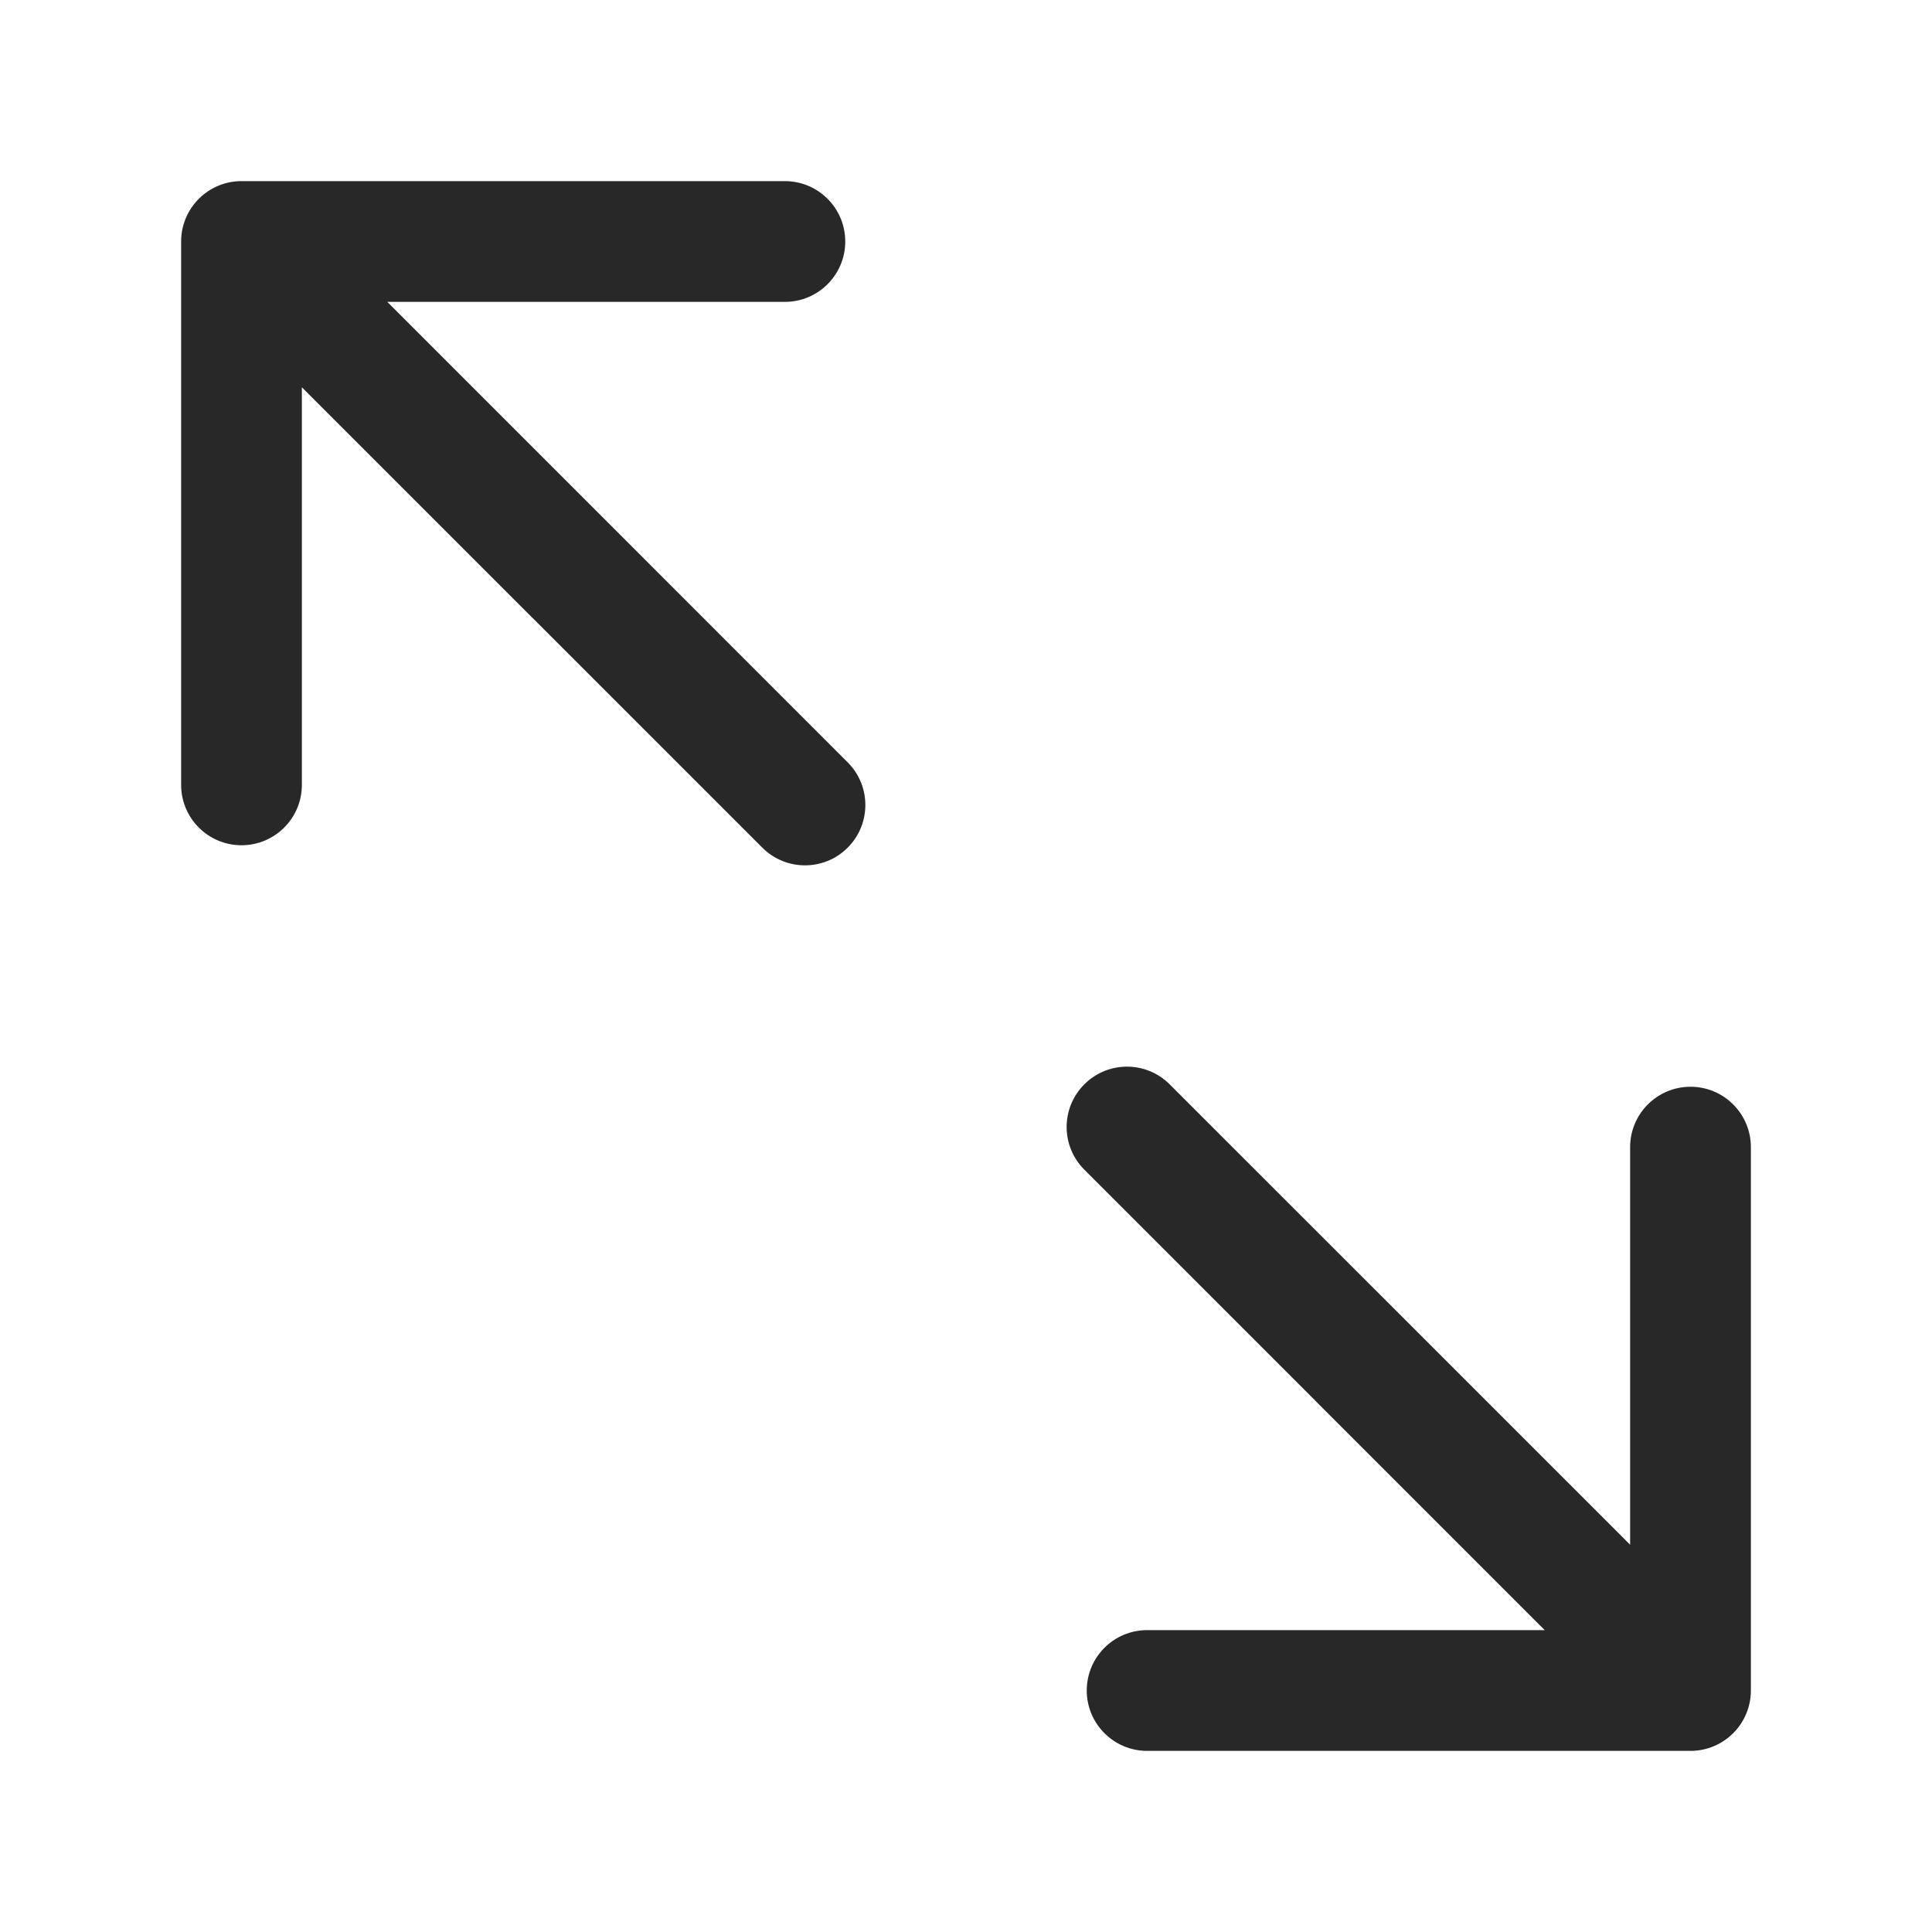
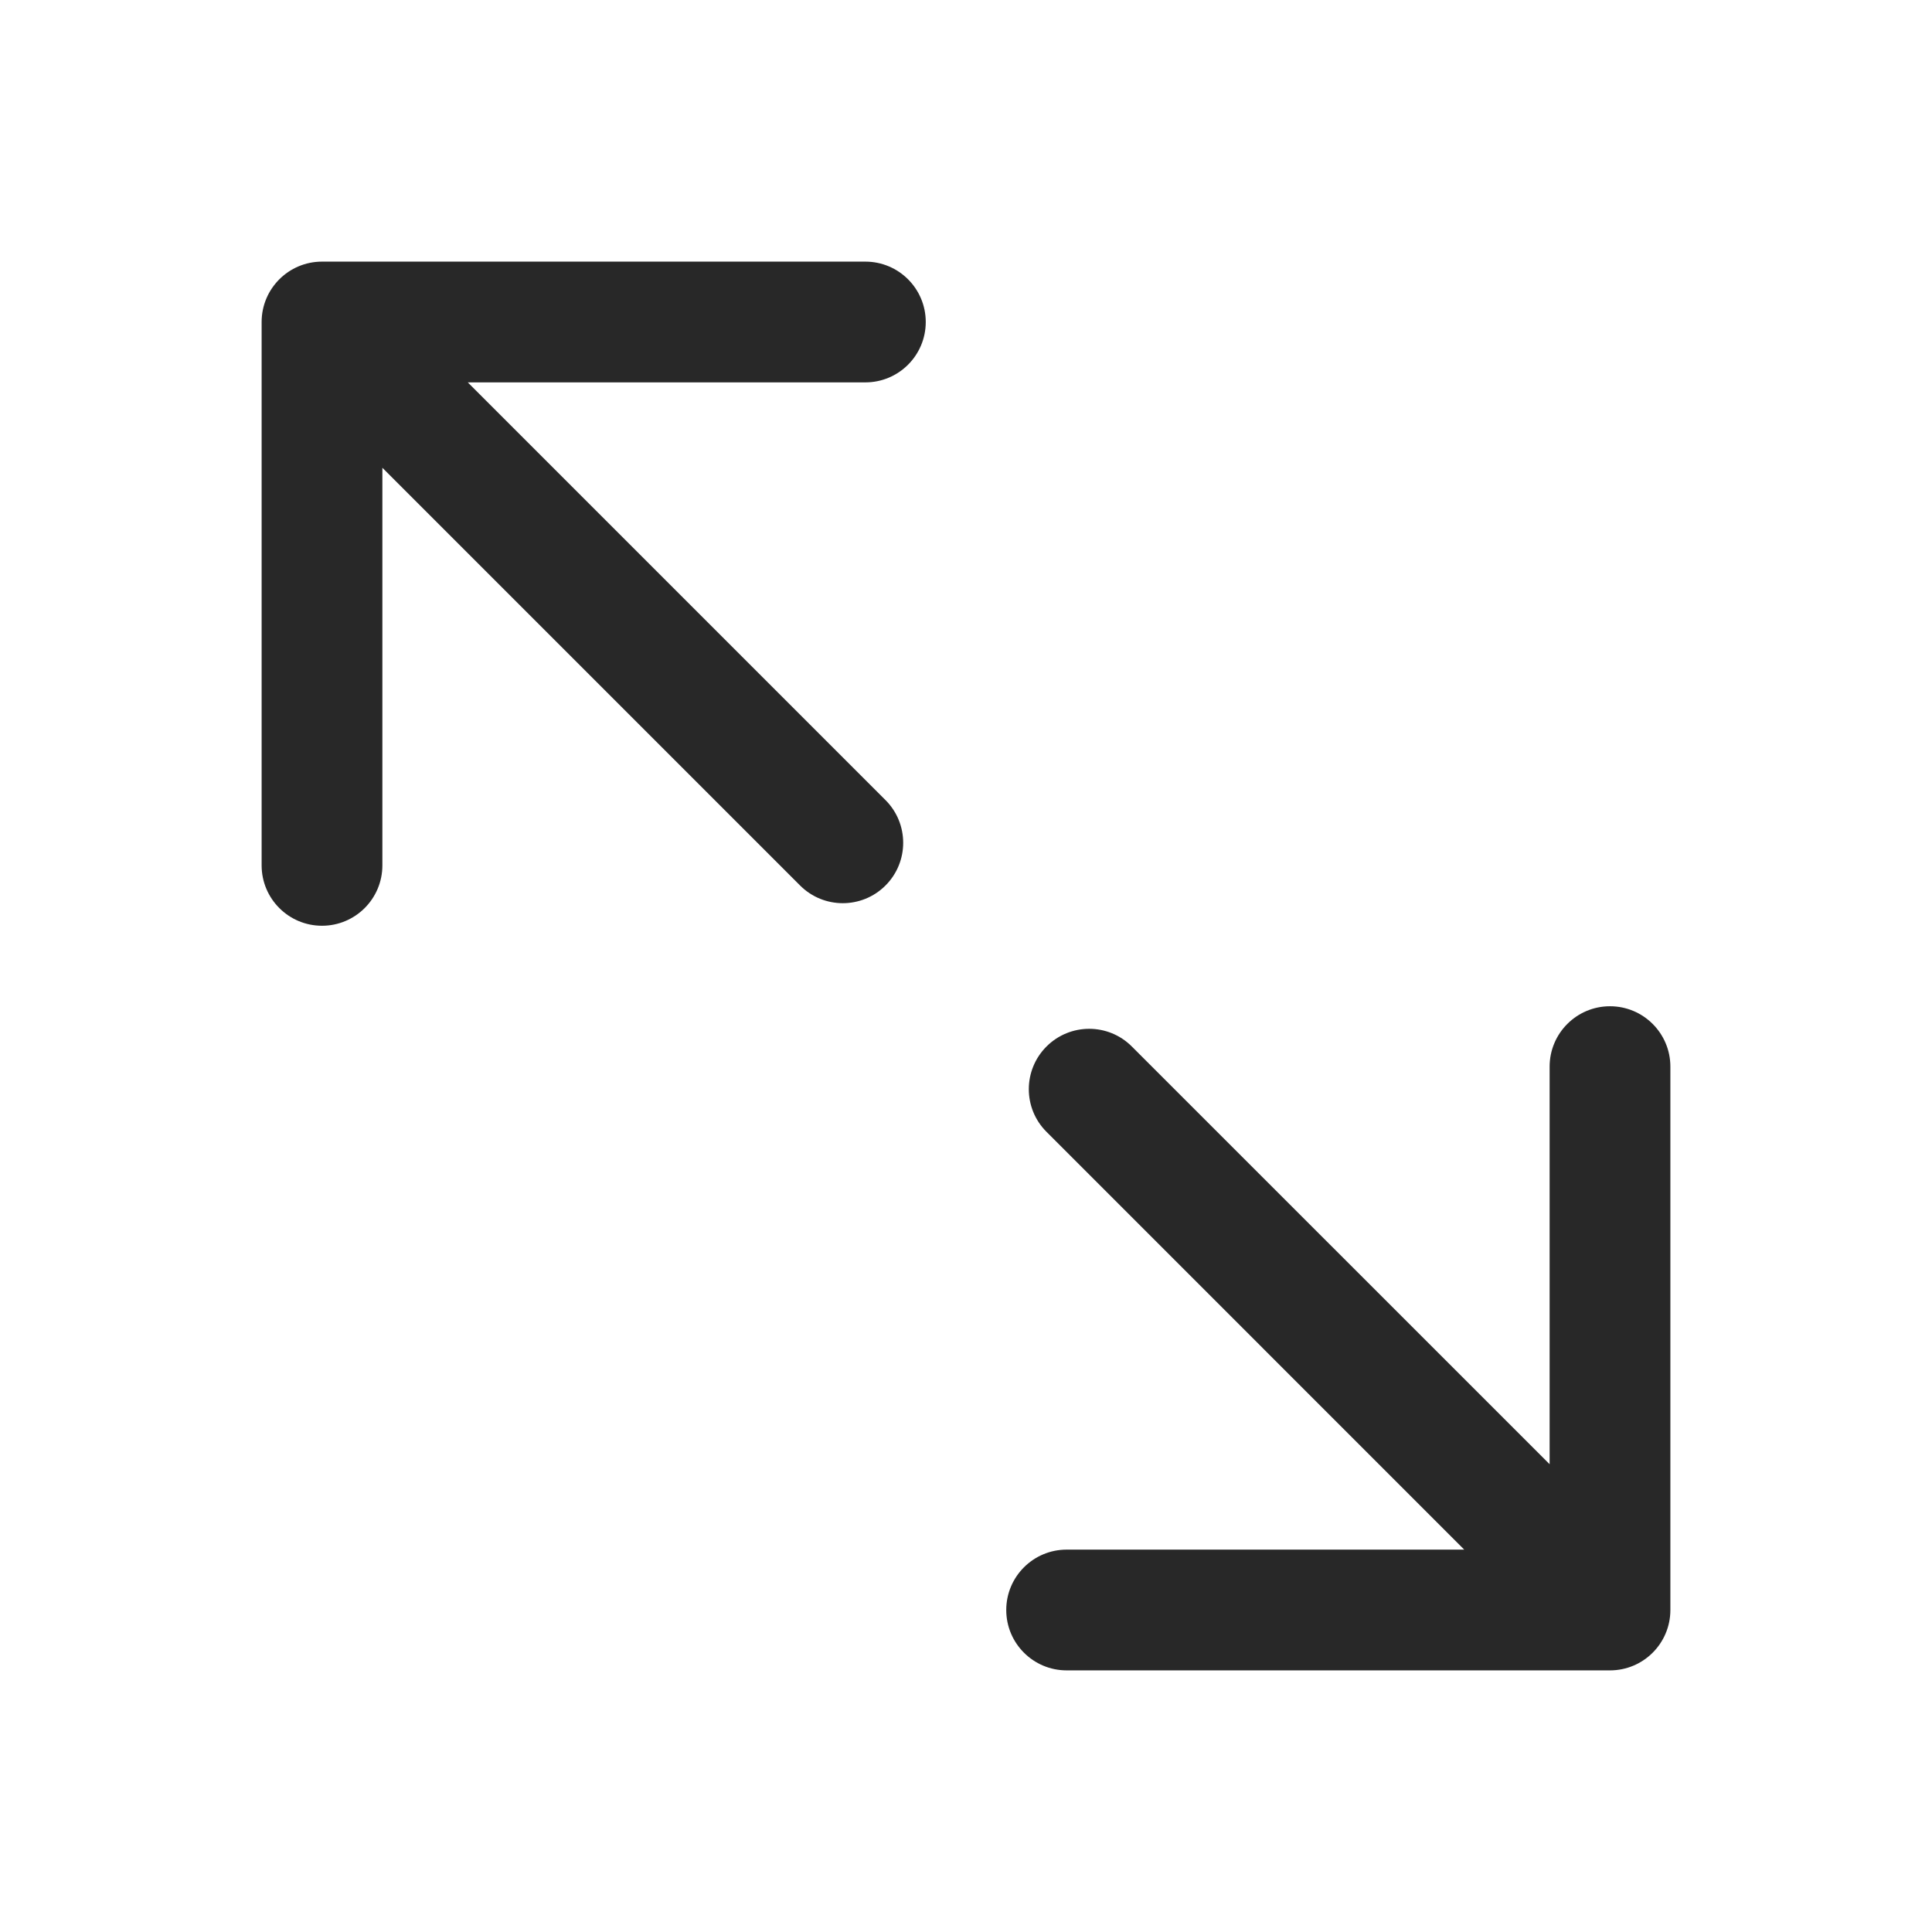
<svg xmlns="http://www.w3.org/2000/svg" width="24" height="24" viewBox="0 0 24 24" fill="none">
-   <path d="M21 21.75C21.414 21.75 21.75 21.414 21.75 21V14.25C21.75 13.836 21.414 13.5 21 13.5C20.586 13.5 20.25 13.836 20.25 14.25V19.189L14.53 13.47C14.237 13.177 13.763 13.177 13.47 13.47C13.177 13.763 13.177 14.237 13.47 14.53L19.189 20.25H14.25C13.836 20.25 13.5 20.586 13.5 21C13.5 21.414 13.836 21.75 14.25 21.75H21Z" fill="#282828" />
-   <path d="M9.47 10.53C9.763 10.823 10.237 10.823 10.53 10.53C10.823 10.237 10.823 9.763 10.53 9.47L4.811 3.75L9.75 3.75C10.164 3.75 10.5 3.414 10.5 3C10.5 2.586 10.164 2.25 9.75 2.25L3 2.25C2.586 2.25 2.25 2.586 2.25 3L2.25 9.75C2.25 10.164 2.586 10.5 3 10.5C3.414 10.5 3.75 10.164 3.75 9.75L3.75 4.811L9.47 10.53Z" fill="#282828" />
+   <path d="M20 20.75C20.414 20.75 20.75 20.414 20.75 20V13.25C20.75 12.836 20.414 12.5 20 12.5C19.586 12.5 19.25 12.836 19.25 13.25V18.189L14.06 13C13.768 12.707 13.293 12.707 13 13C12.707 13.293 12.707 13.768 13 14.06L18.189 19.25H13.25C12.836 19.25 12.5 19.586 12.5 20C12.5 20.414 12.836 20.75 13.25 20.75H20Z" fill="#282828" />
+   <path d="M9.939 11C10.232 11.293 10.707 11.293 11 11C11.293 10.707 11.293 10.232 11 9.939L5.811 4.75L10.75 4.75C11.164 4.75 11.5 4.414 11.5 4C11.5 3.586 11.164 3.25 10.75 3.25L4 3.25C3.586 3.25 3.25 3.586 3.25 4L3.25 10.75C3.25 11.164 3.586 11.5 4 11.5C4.414 11.5 4.75 11.164 4.75 10.75L4.75 5.811L9.939 11Z" fill="#282828" />
</svg>
